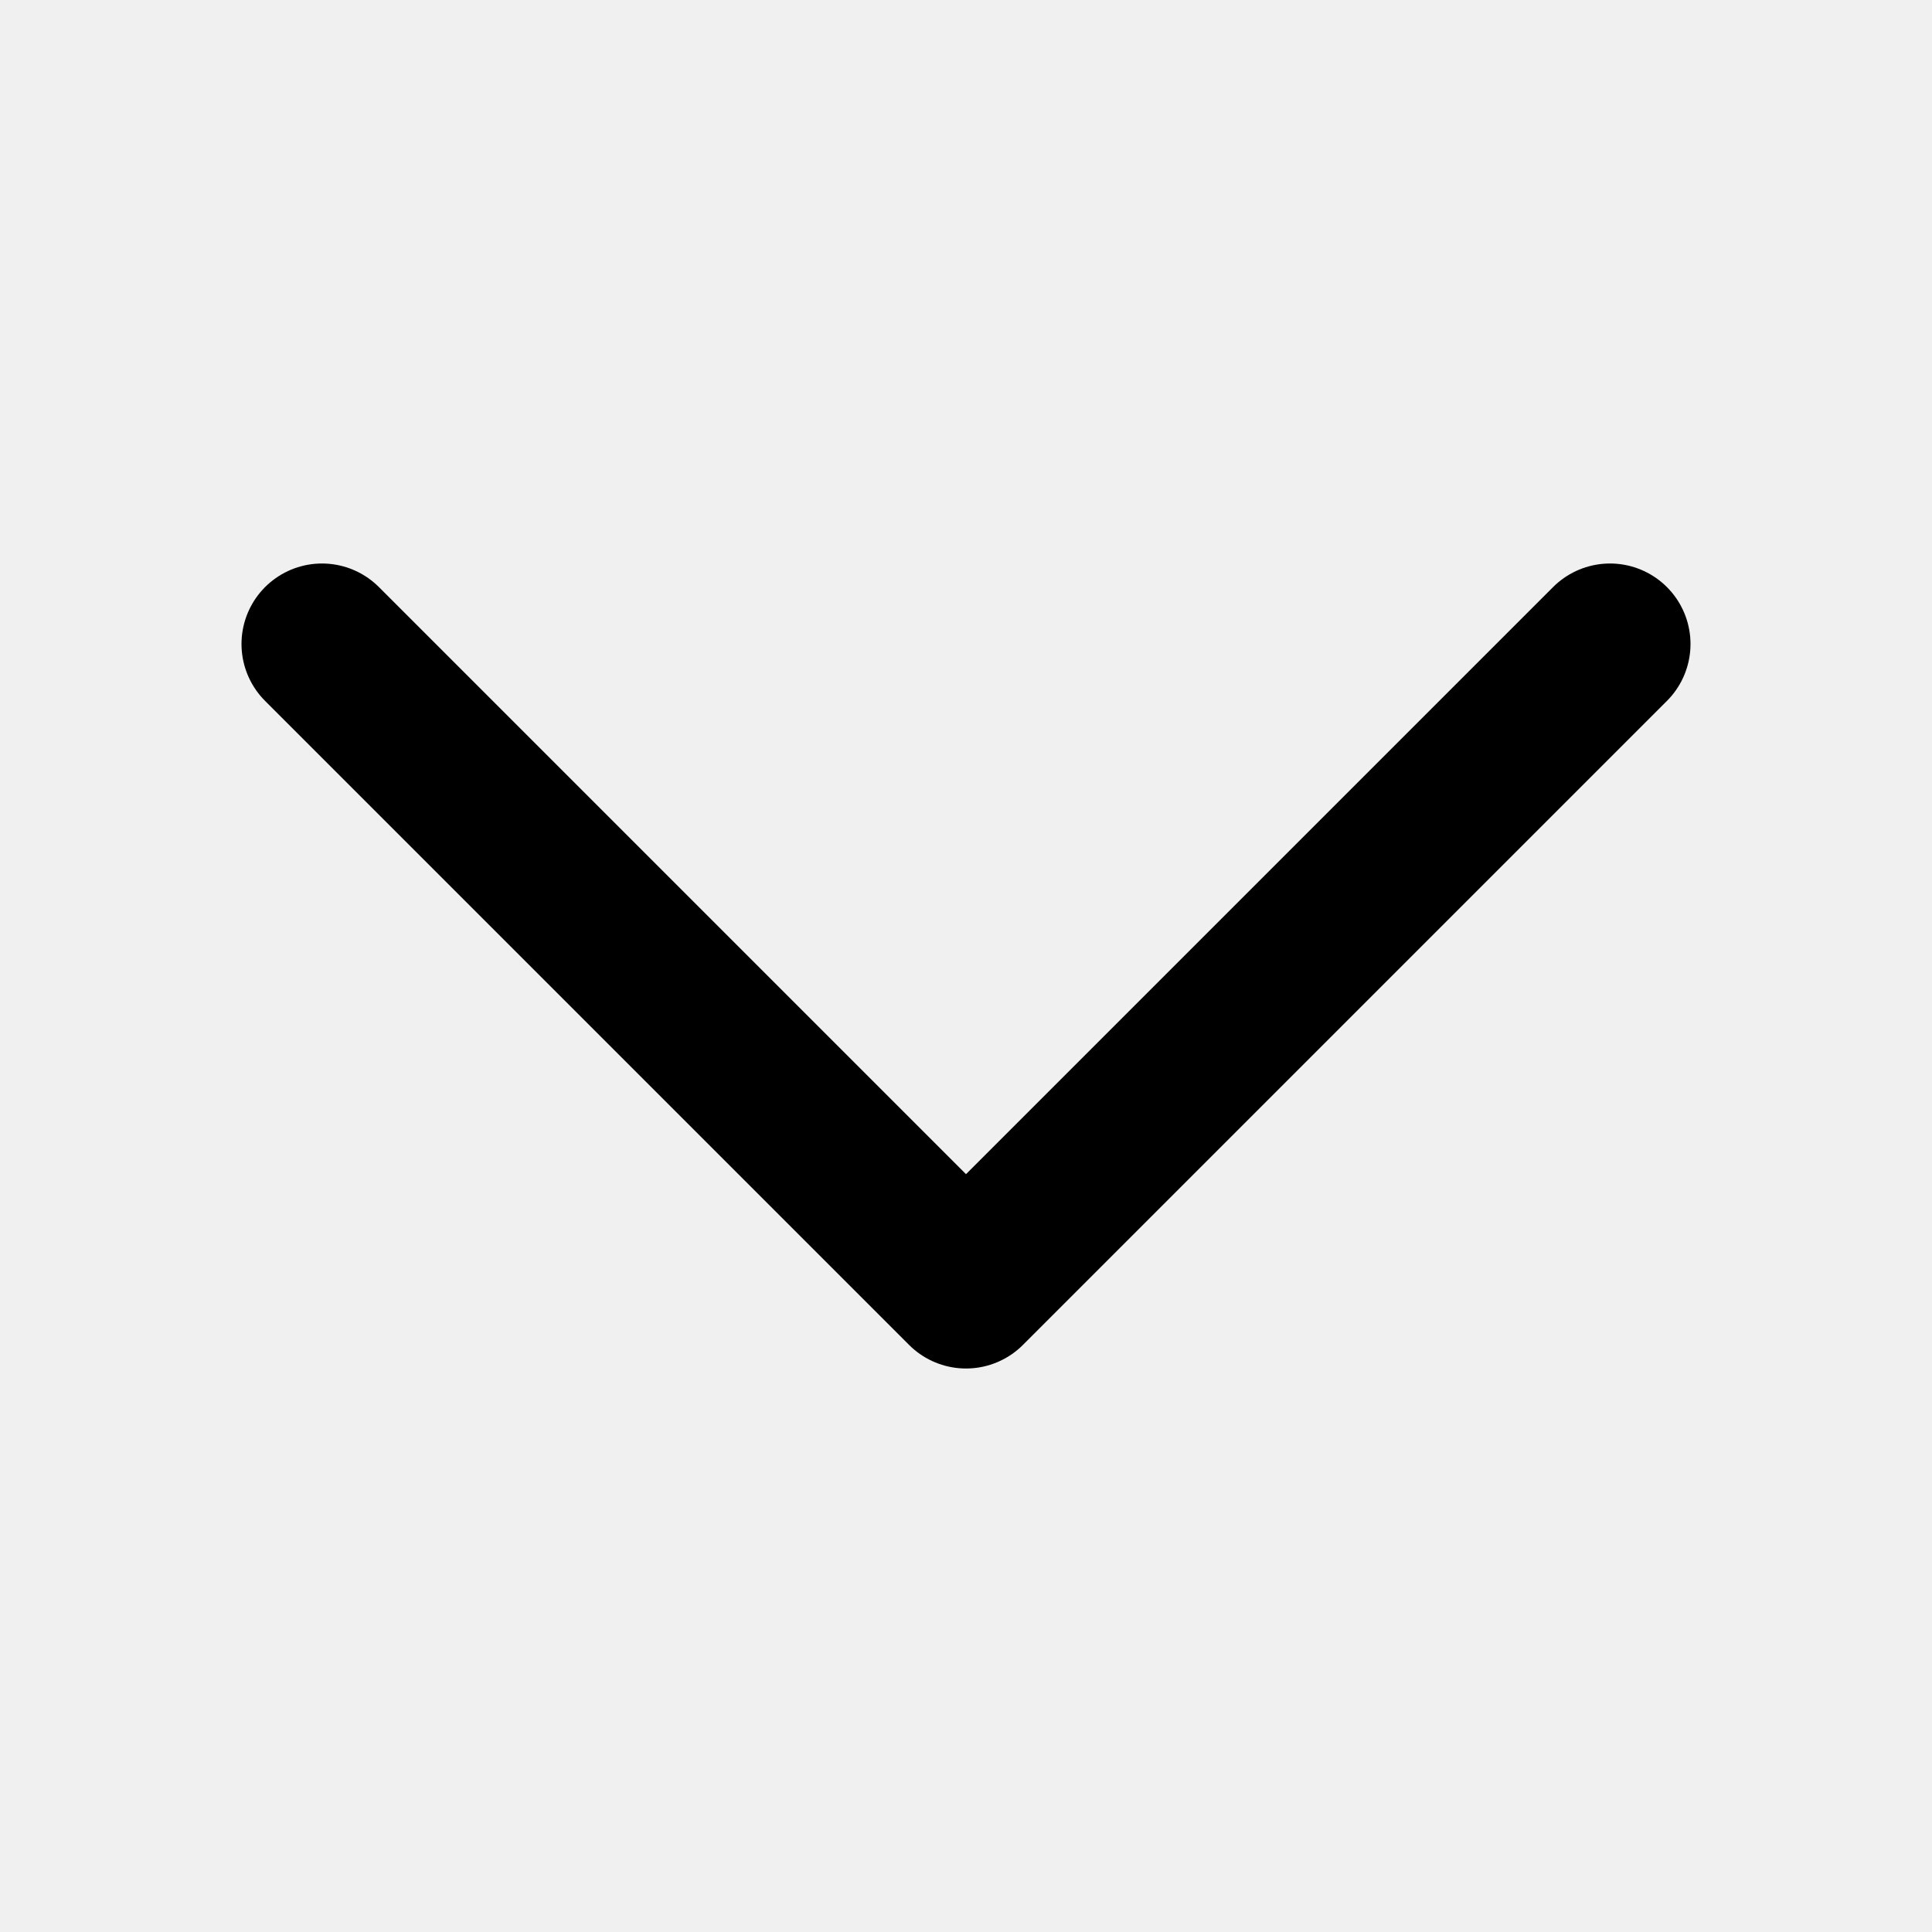
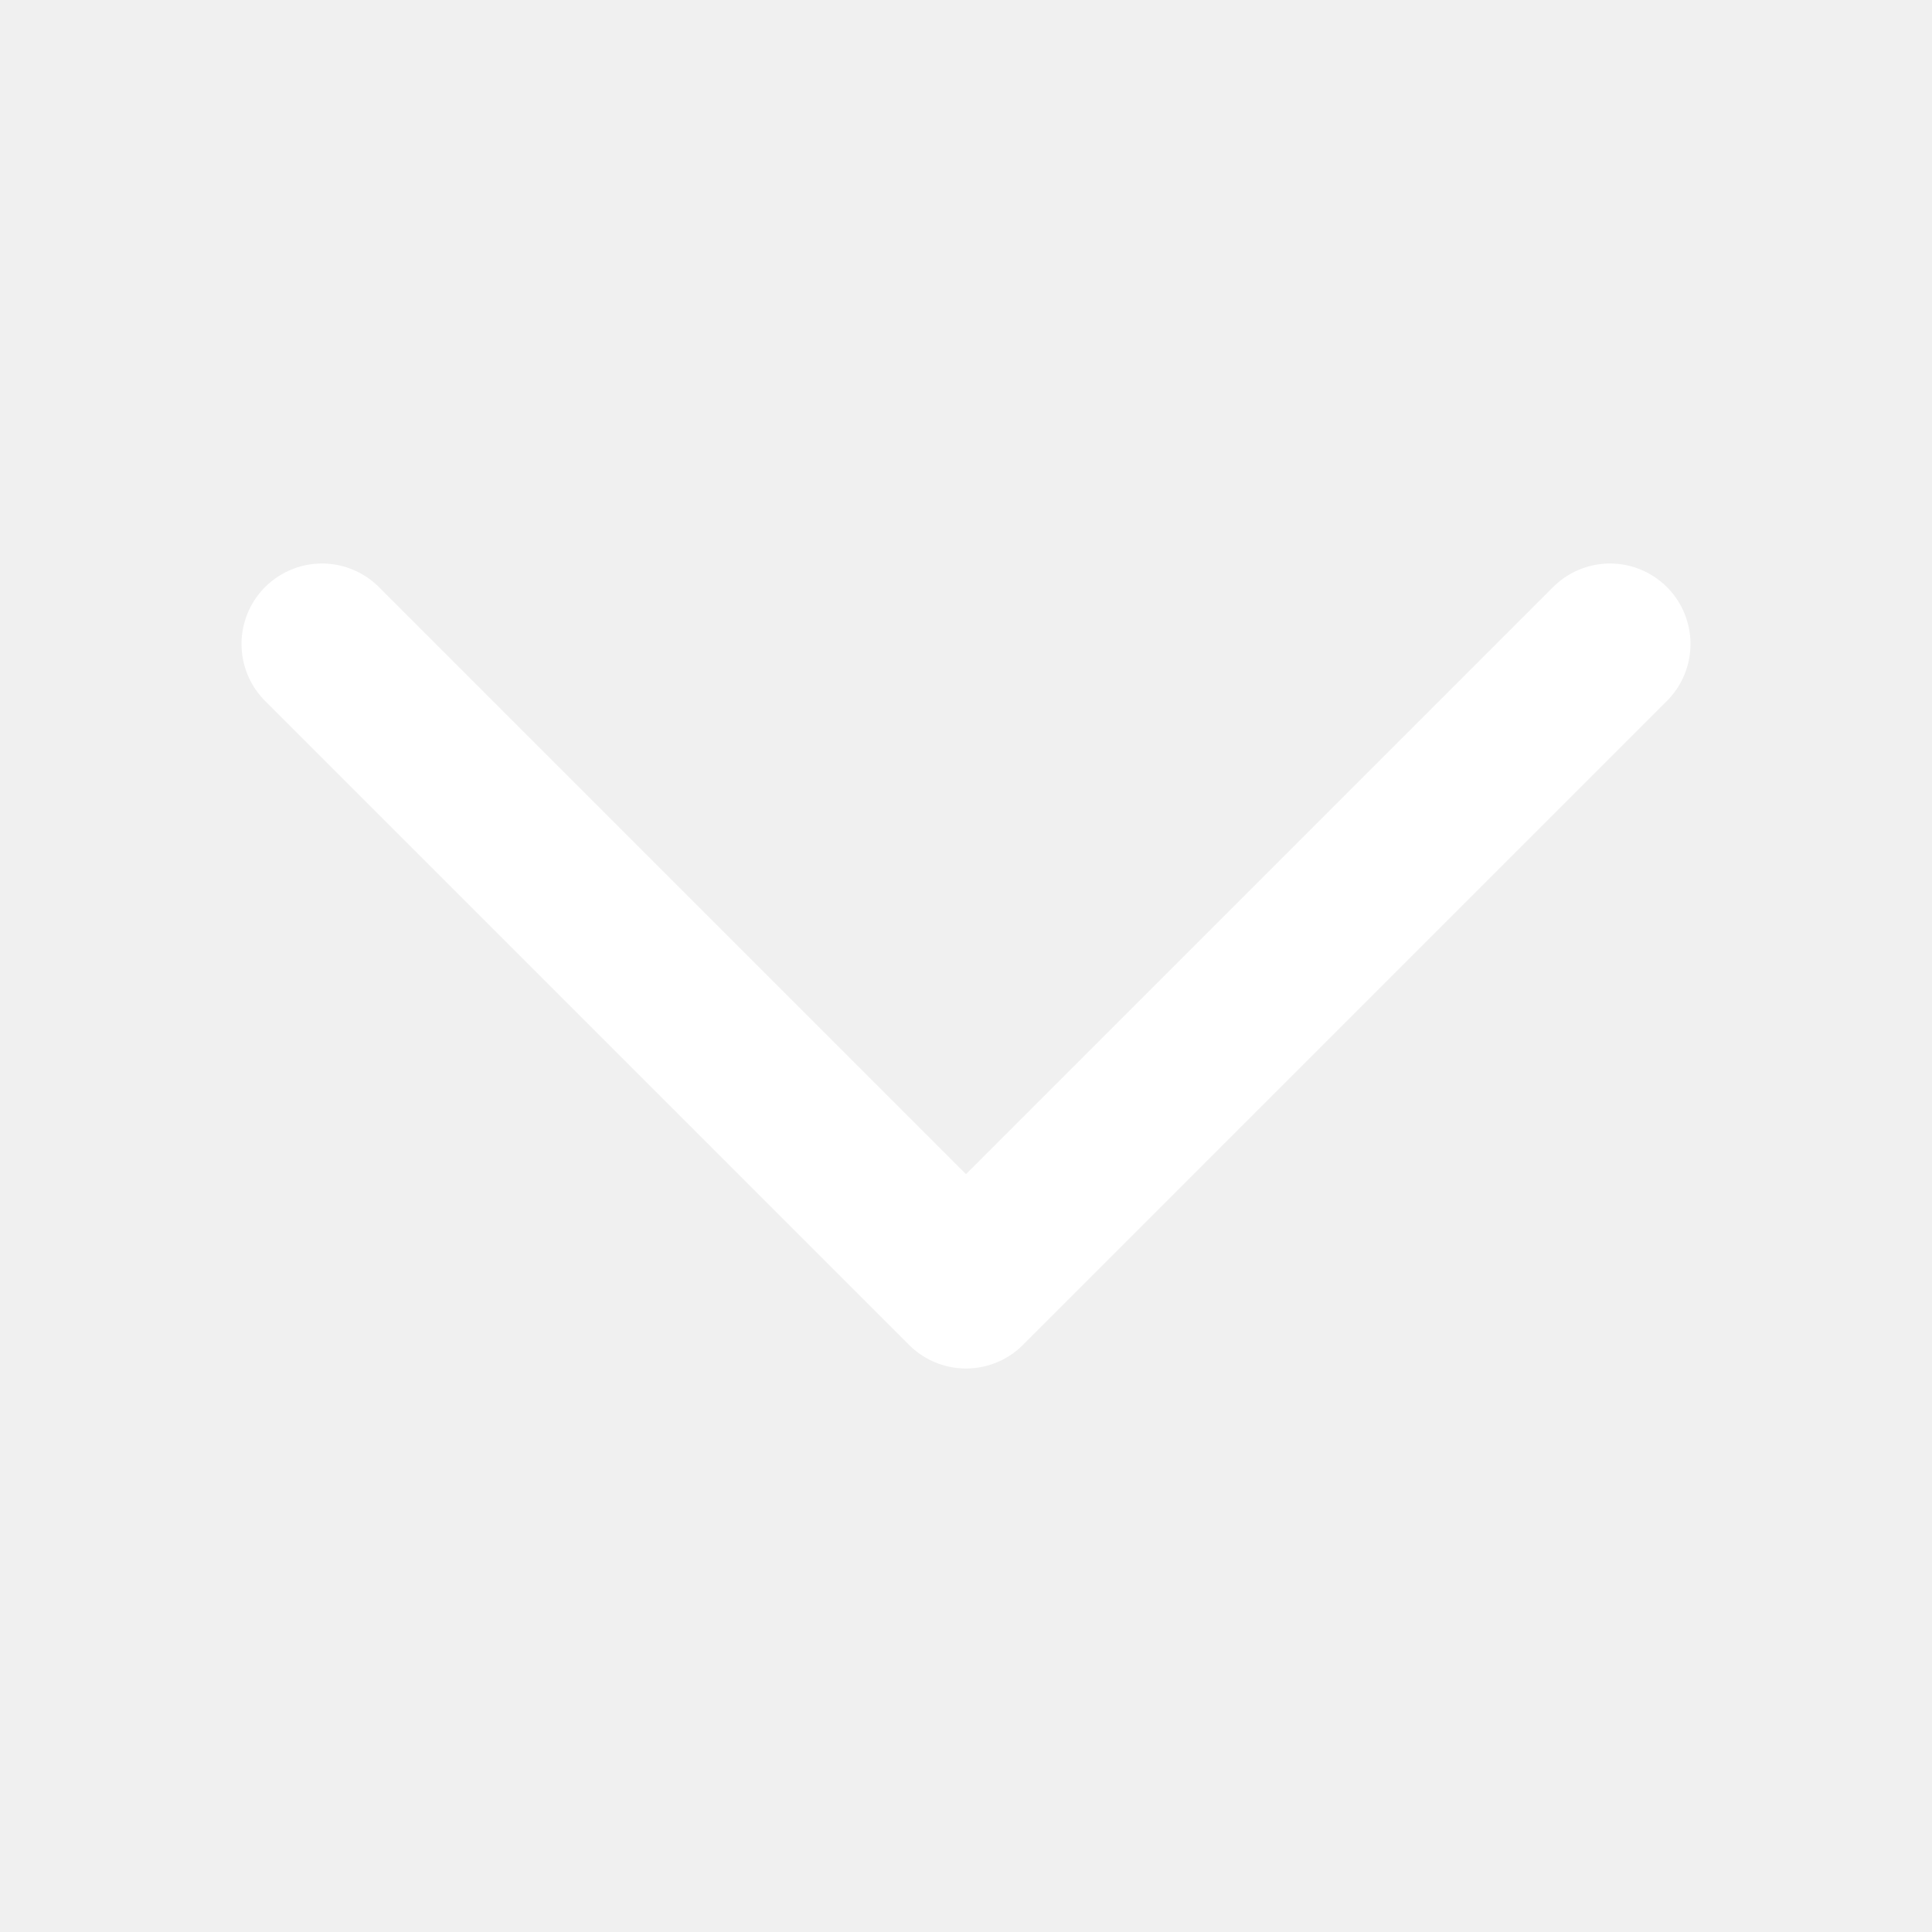
<svg xmlns="http://www.w3.org/2000/svg" width="800px" height="800px" viewBox="0 0 24 24" fill="none">
-   <path d="M4 8L12 16L20 8" stroke="#000000" stroke-width="2" stroke-linecap="round" stroke-linejoin="round" />
+   <path d="M4 8L12 16L20 8" stroke="#ffffff" stroke-width="2" stroke-linecap="round" stroke-linejoin="round" />
</svg>
